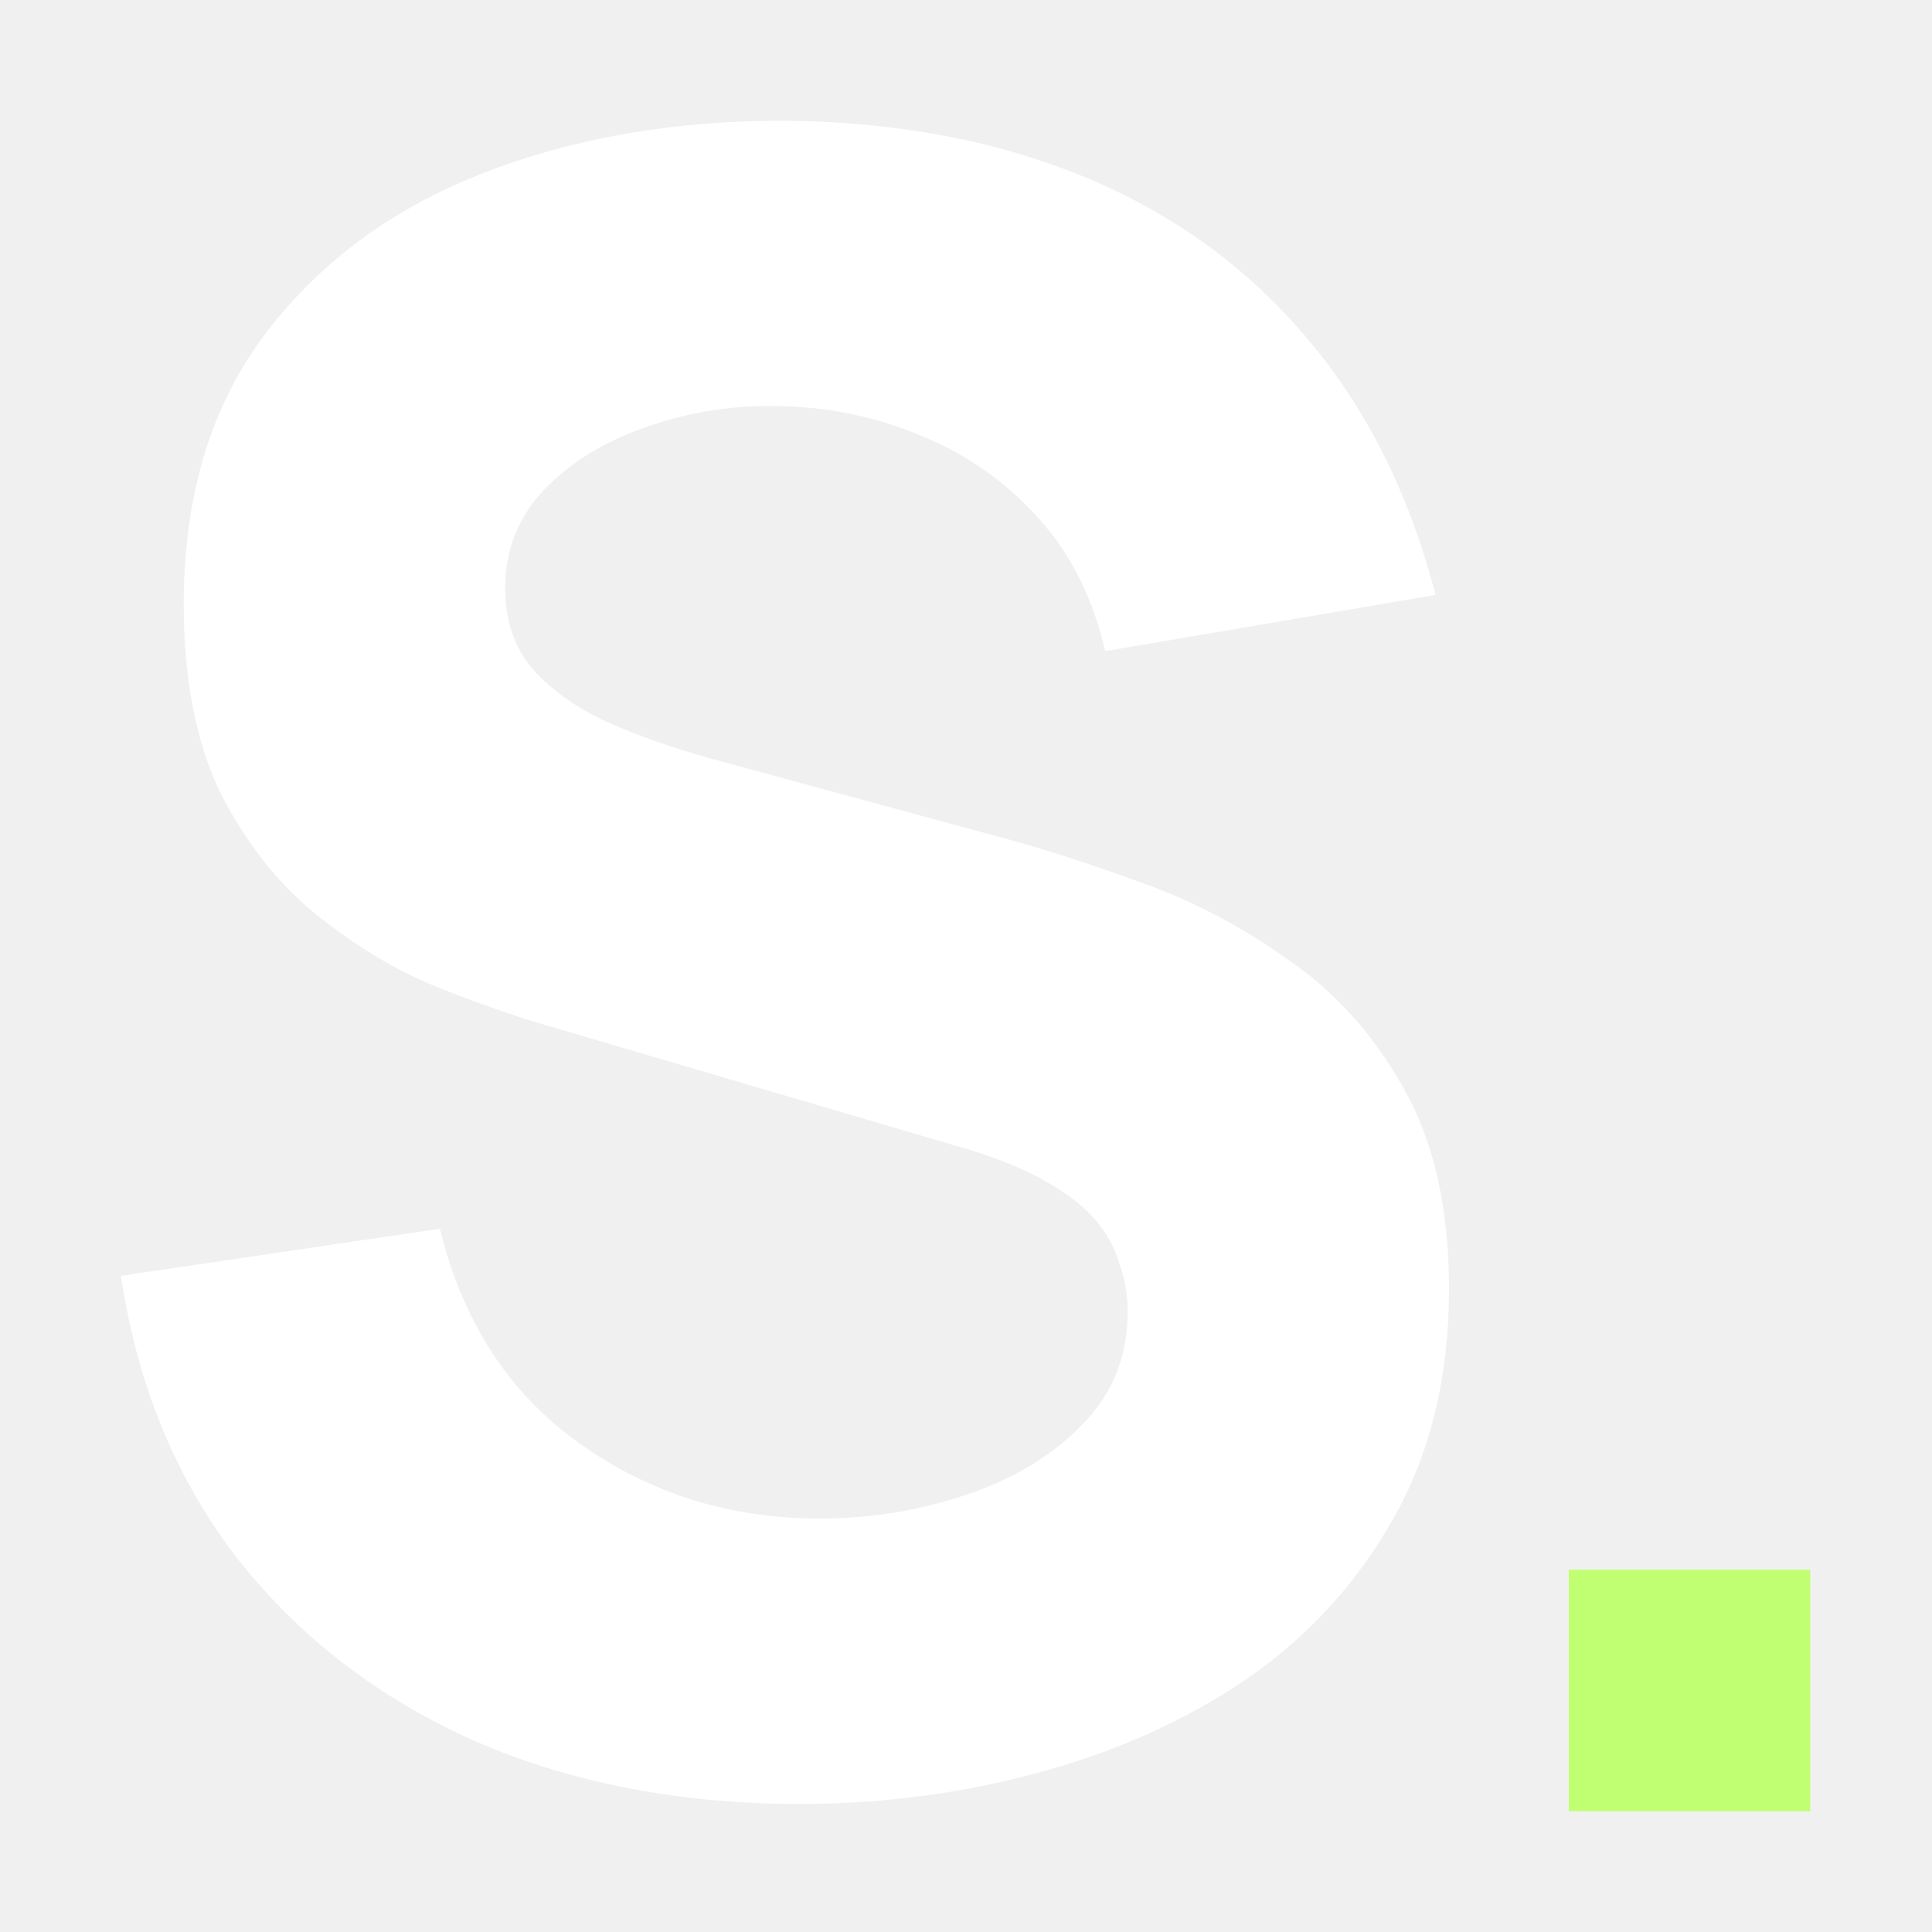
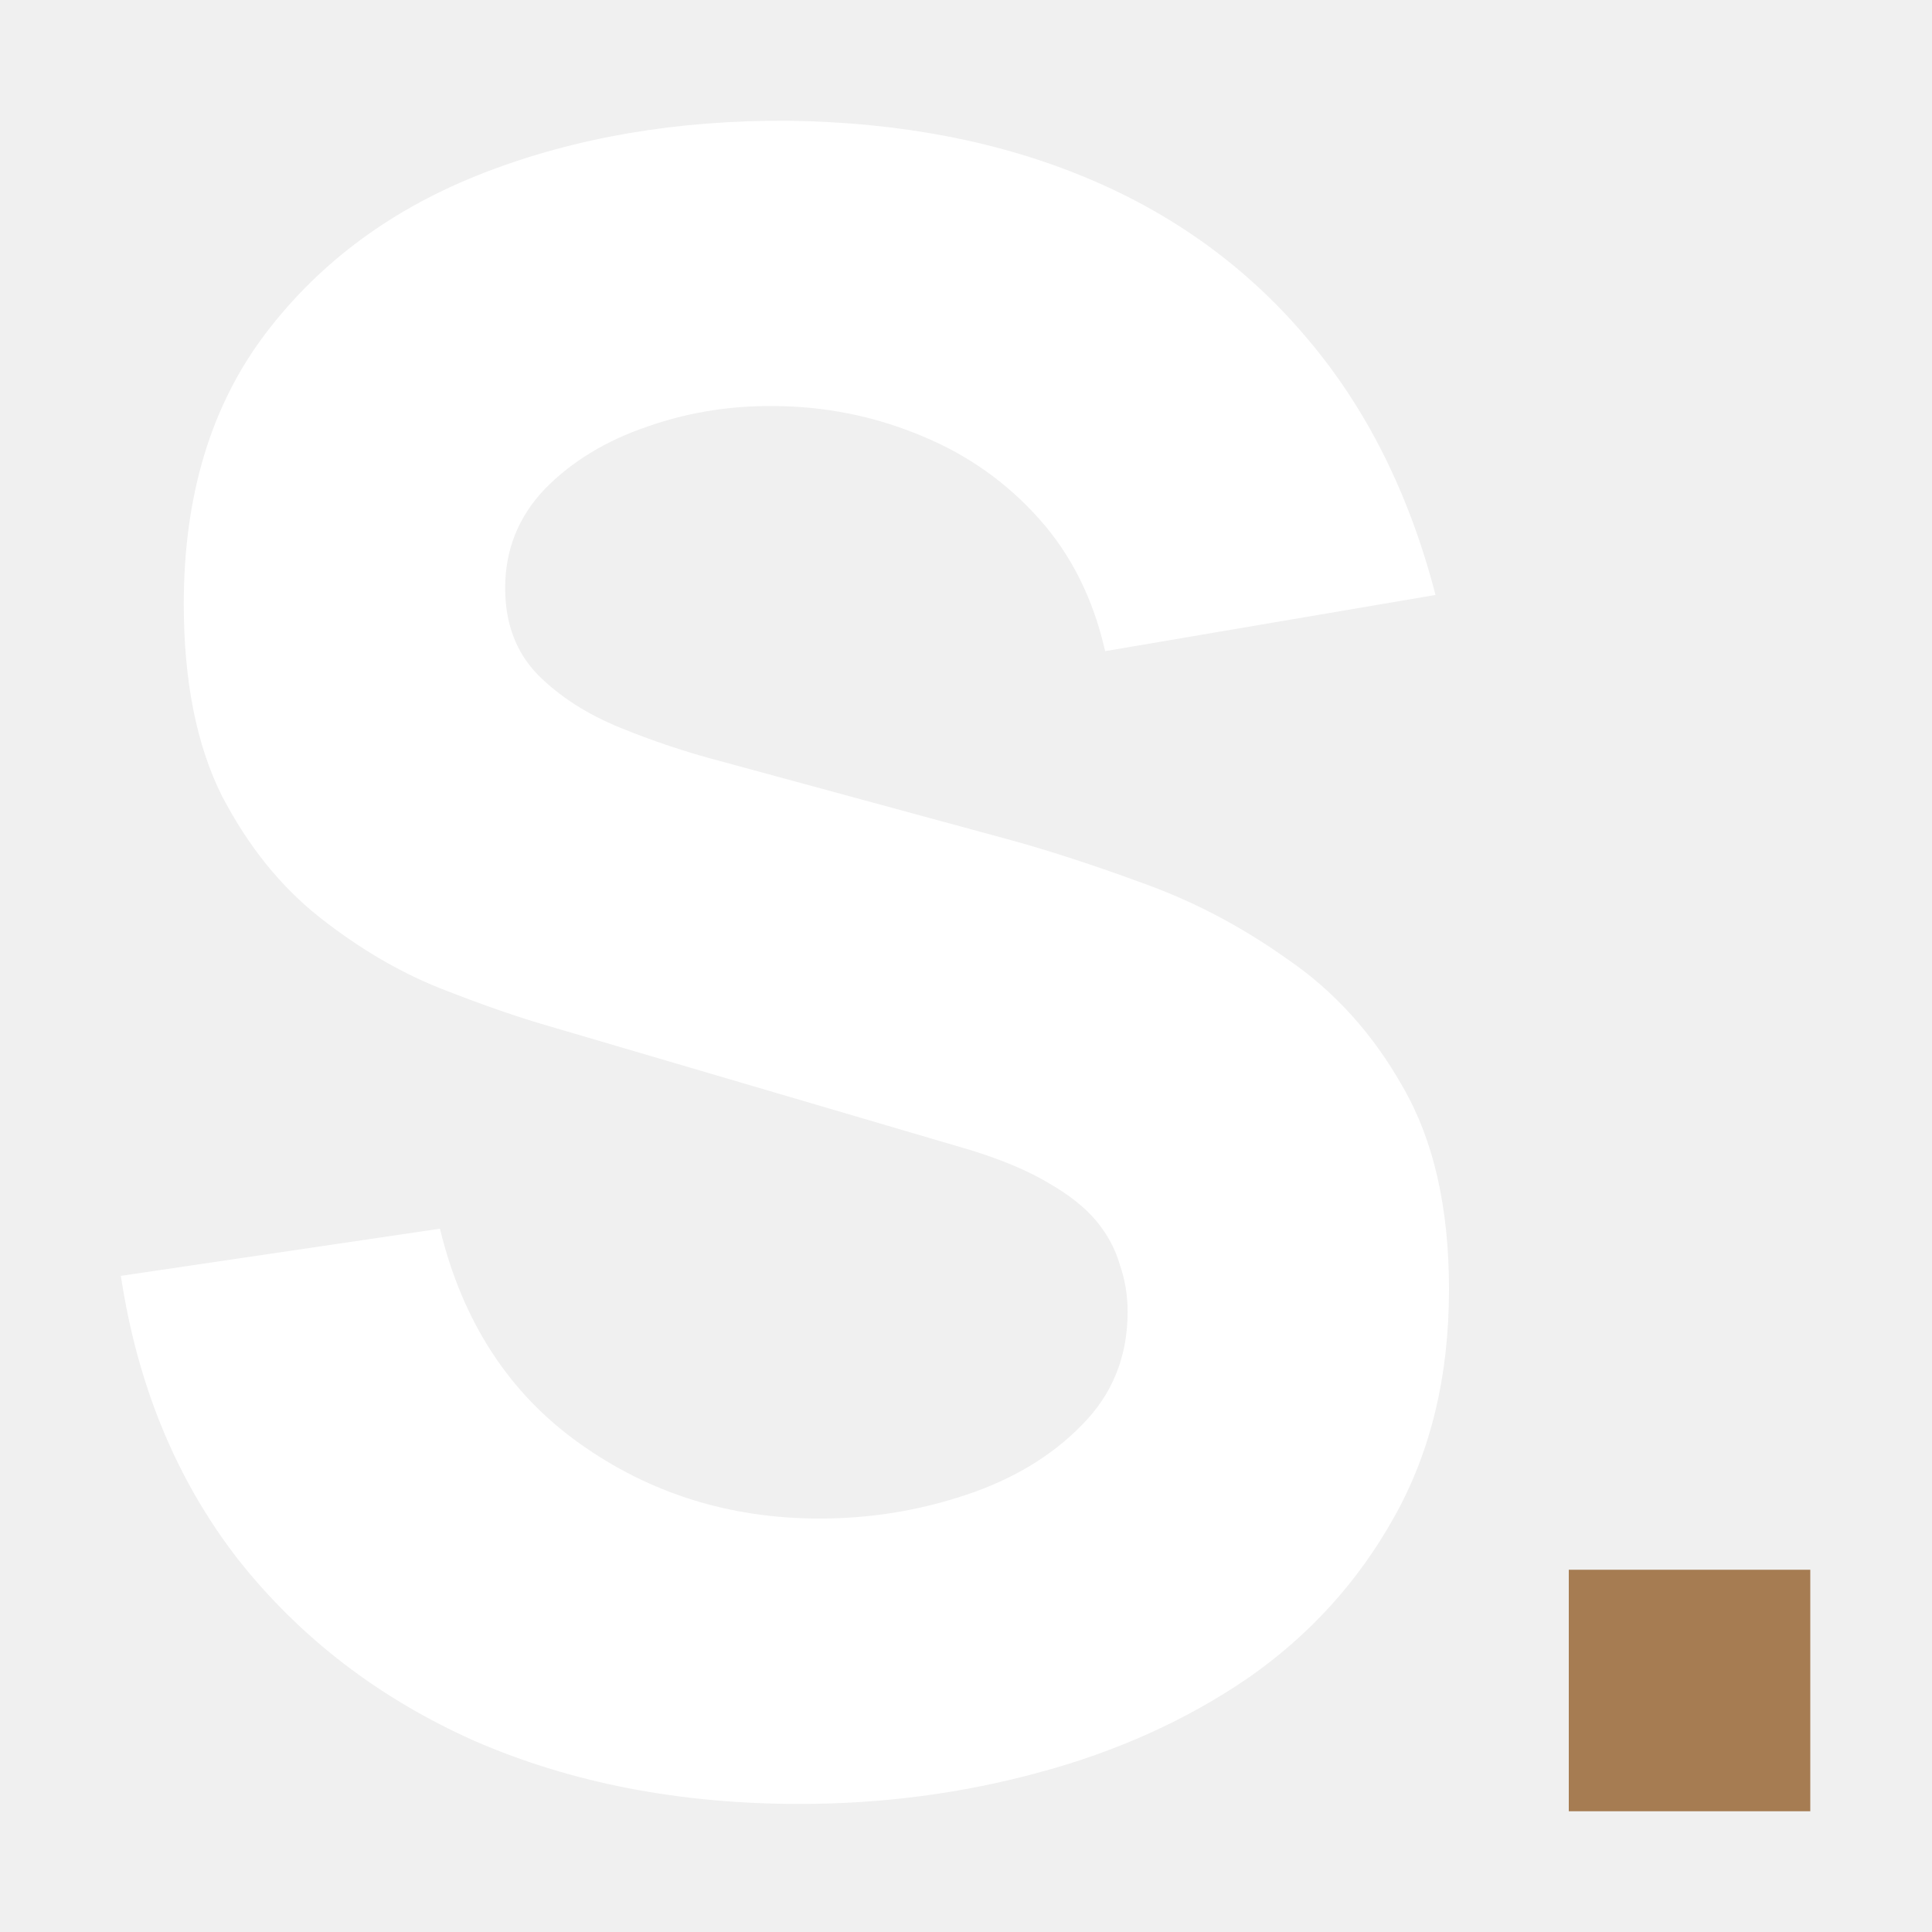
<svg xmlns="http://www.w3.org/2000/svg" width="32" height="32" viewBox="0 0 32 32" fill="none">
-   <path d="M25.984 30V26H29.984V30H25.984Z" fill="#C1FF72" />
+   <path d="M25.984 30V26H29.984V30H25.984Z" fill="#A67C52" />
  <path d="M13.243 29.879C11.258 29.879 9.465 29.532 7.864 28.837C6.276 28.13 4.967 27.125 3.938 25.822C2.92 24.507 2.275 22.944 2.002 21.132L7.287 20.351C7.66 21.889 8.429 23.074 9.595 23.905C10.761 24.737 12.089 25.152 13.578 25.152C14.409 25.152 15.216 25.022 15.997 24.761C16.779 24.501 17.418 24.116 17.914 23.608C18.423 23.099 18.677 22.472 18.677 21.728C18.677 21.455 18.634 21.194 18.547 20.946C18.473 20.686 18.342 20.444 18.156 20.22C17.97 19.997 17.703 19.786 17.356 19.588C17.021 19.389 16.593 19.209 16.072 19.048L9.111 17.001C8.59 16.852 7.982 16.641 7.287 16.368C6.605 16.095 5.941 15.704 5.296 15.195C4.651 14.687 4.111 14.017 3.677 13.185C3.255 12.342 3.044 11.281 3.044 10.003C3.044 8.204 3.497 6.709 4.403 5.518C5.309 4.327 6.518 3.44 8.032 2.856C9.546 2.273 11.221 1.988 13.057 2C14.905 2.025 16.556 2.342 18.007 2.95C19.459 3.557 20.675 4.445 21.655 5.611C22.635 6.765 23.342 8.179 23.777 9.854L18.305 10.785C18.107 9.916 17.741 9.184 17.207 8.589C16.674 7.993 16.035 7.54 15.29 7.23C14.558 6.92 13.789 6.752 12.982 6.728C12.188 6.703 11.438 6.814 10.73 7.063C10.036 7.298 9.465 7.646 9.018 8.105C8.584 8.564 8.367 9.11 8.367 9.742C8.367 10.326 8.547 10.803 8.907 11.175C9.266 11.535 9.719 11.827 10.265 12.05C10.811 12.274 11.37 12.46 11.94 12.609L16.593 13.874C17.288 14.06 18.057 14.308 18.901 14.618C19.744 14.916 20.551 15.338 21.32 15.884C22.102 16.418 22.741 17.125 23.237 18.006C23.746 18.887 24 20.003 24 21.356C24 22.795 23.696 24.054 23.088 25.134C22.492 26.201 21.686 27.088 20.669 27.795C19.651 28.49 18.497 29.011 17.207 29.358C15.929 29.706 14.608 29.879 13.243 29.879Z" fill="white" />
</svg>
